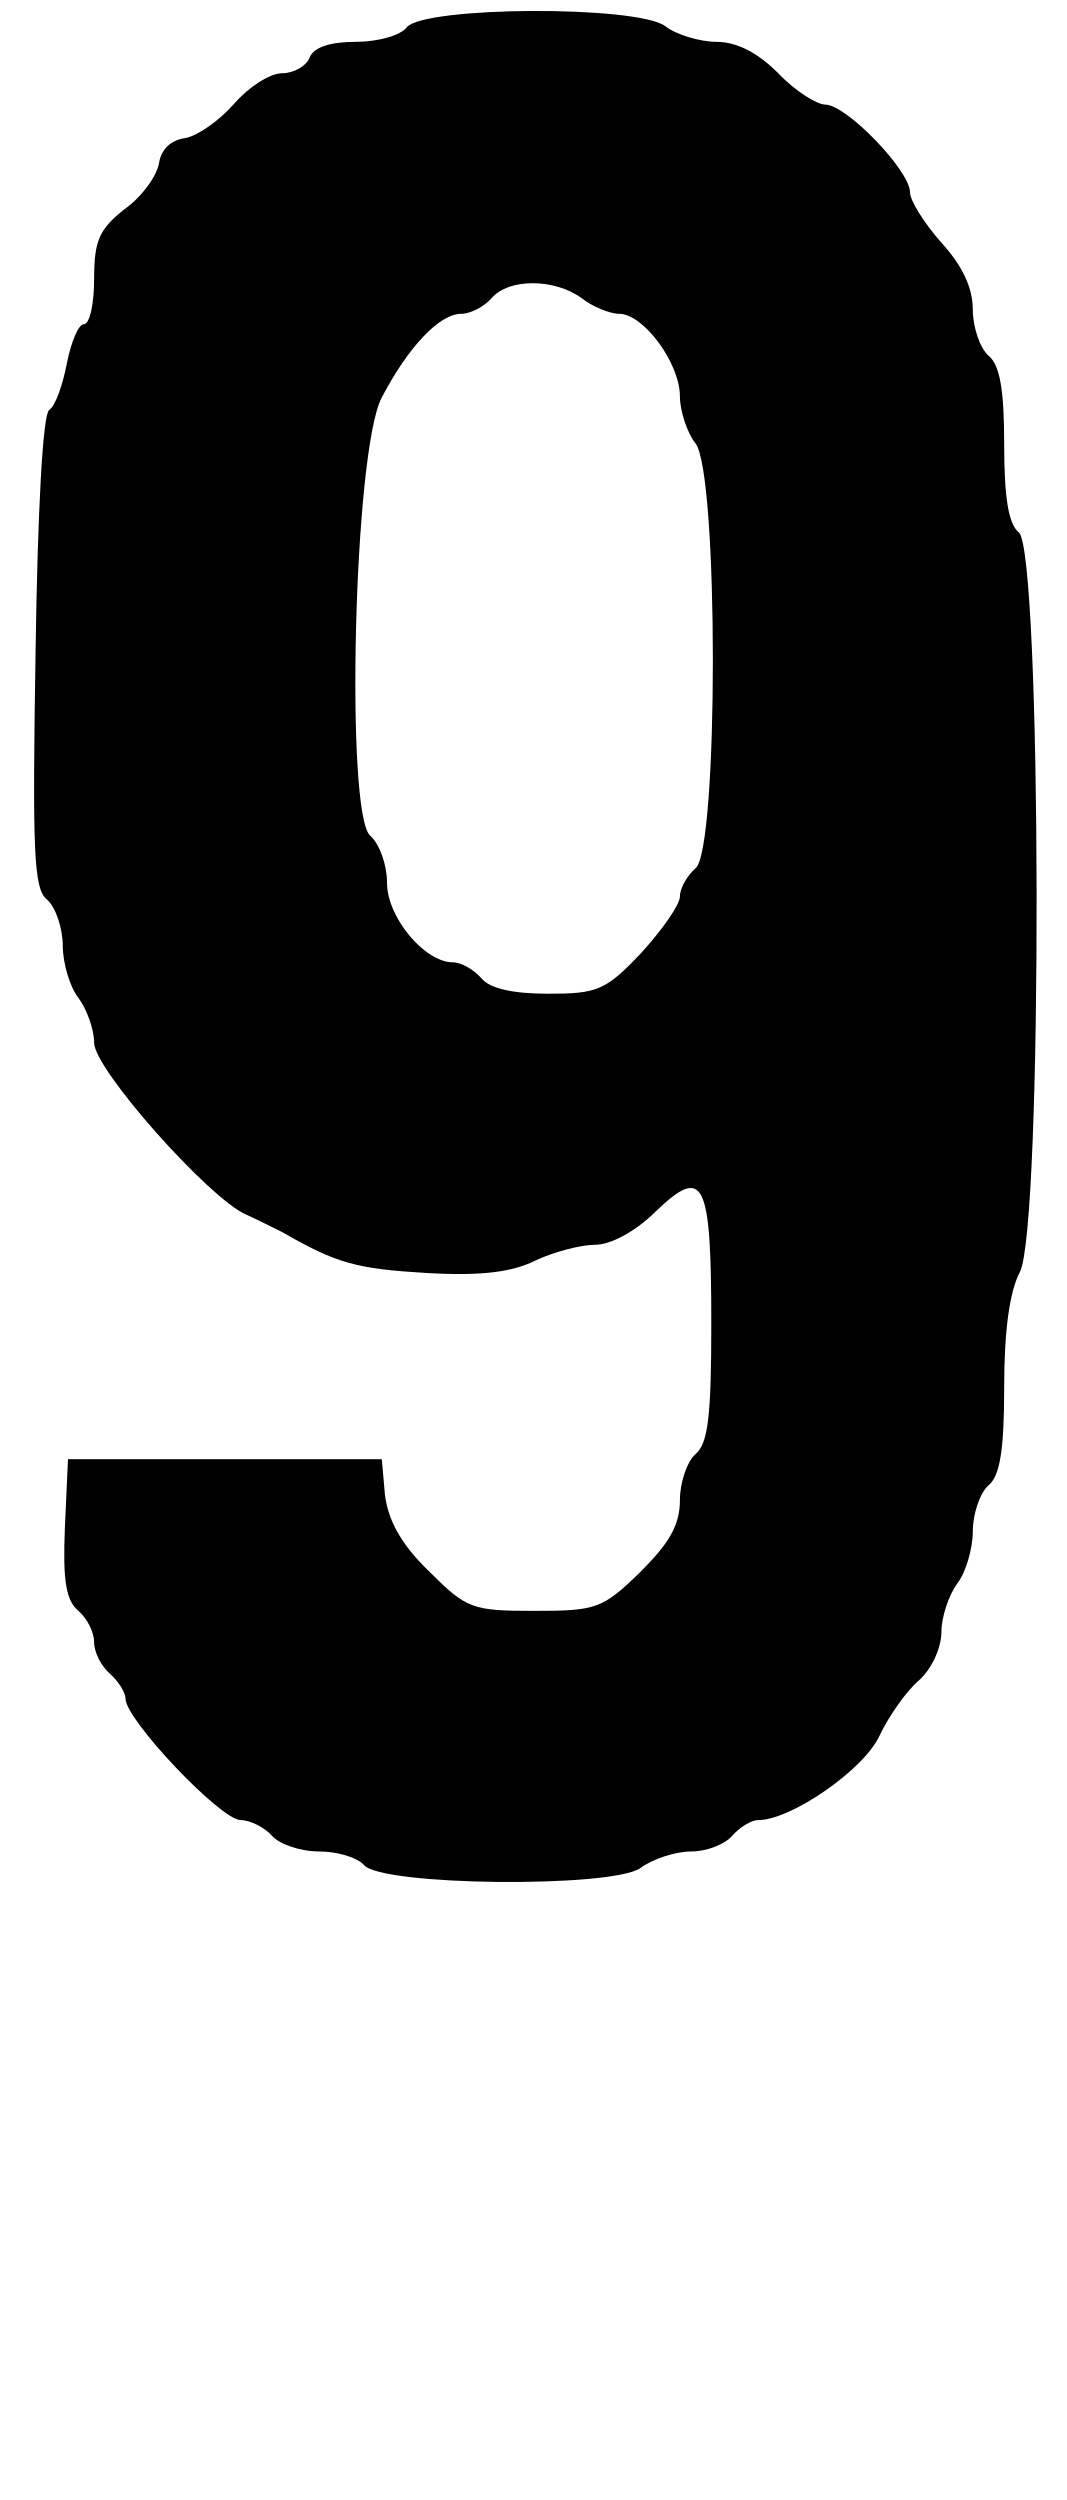
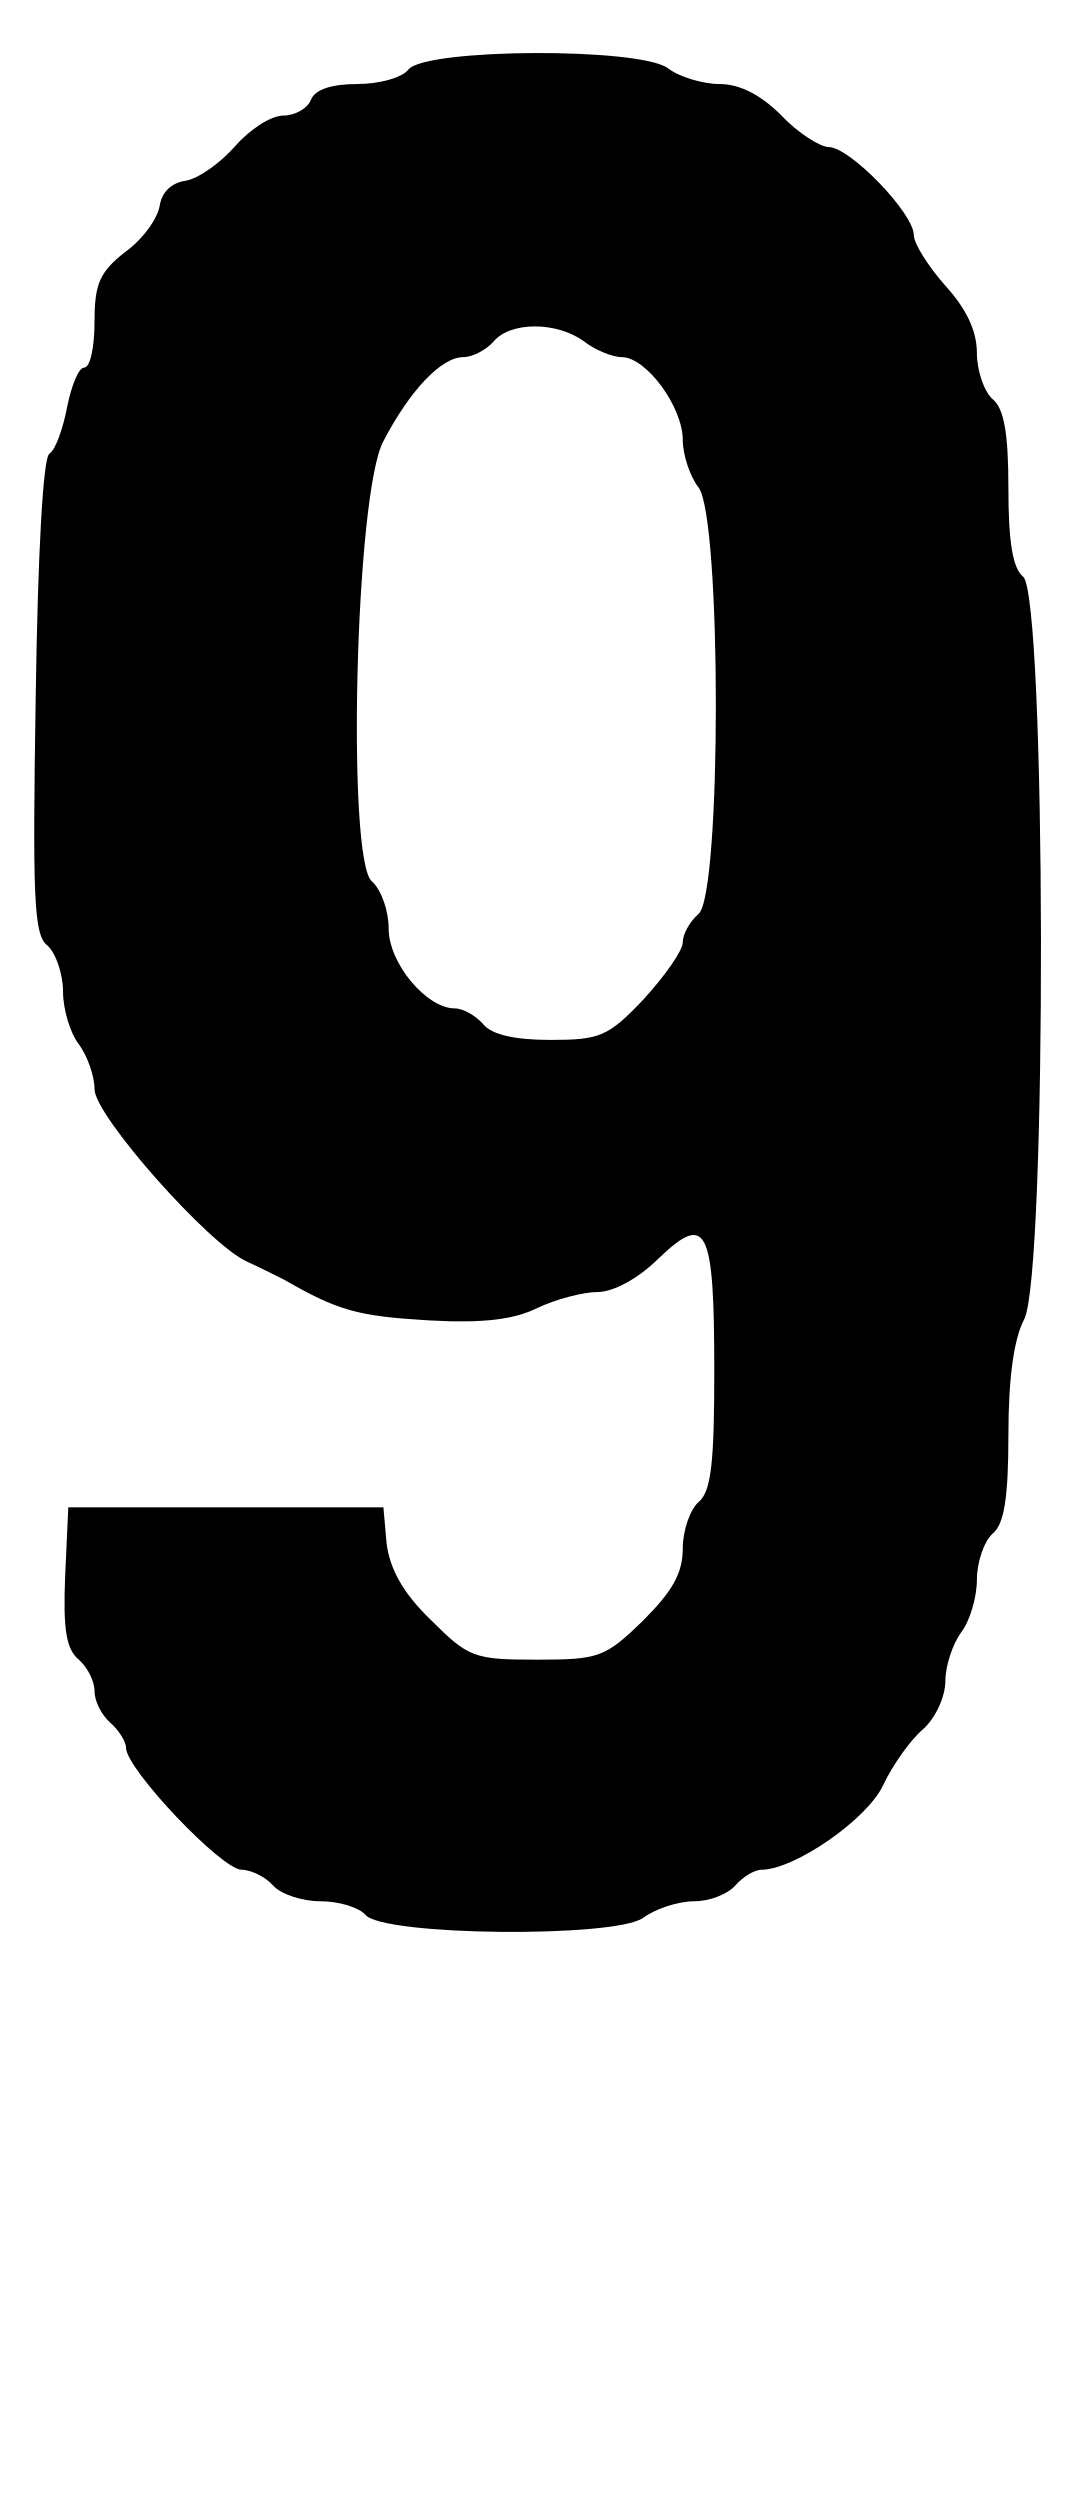
- <svg xmlns="http://www.w3.org/2000/svg" version="1.0" width="102pt" height="239pt" viewBox="0 0 102 239" preserveAspectRatio="xMidYMid meet">
-   <g transform="translate(0,239) scale(0.1,-0.1)" fill="#000000" stroke="none">
-     <path d="M389 2364 c-6 -8 -28 -14 -49 -14 -24 0 -40 -5 -44 -15 -3 -8 -15 -15 -26 -15 -12 0 -32 -13 -46 -29 -14 -16 -35 -31 -47 -33 -14 -2 -23 -11 -25 -24 -2 -12 -16 -32 -33 -44 -24 -19 -29 -30 -29 -66 0 -24 -4 -44 -10 -44 -5 0 -12 -17 -16 -37 -4 -21 -11 -41 -17 -45 -6 -4 -11 -94 -13 -231 -3 -190 -2 -227 11 -237 8 -7 15 -27 15 -44 0 -17 7 -40 15 -50 8 -11 15 -30 15 -43 0 -25 109 -148 145 -164 11 -5 27 -13 35 -17 52 -30 71 -35 138 -39 53 -3 82 1 104 12 17 8 43 15 57 15 15 0 39 13 58 32 46 44 53 30 53 -108 0 -87 -3 -114 -15 -124 -8 -7 -15 -27 -15 -44 0 -24 -10 -41 -38 -69 -36 -35 -42 -37 -101 -37 -60 0 -65 2 -101 38 -27 26 -39 49 -42 73 l-3 34 -150 0 -150 0 -3 -66 c-2 -50 1 -69 13 -79 8 -7 15 -20 15 -30 0 -10 7 -23 15 -30 8 -7 15 -18 15 -24 0 -20 91 -116 110 -116 9 0 23 -7 30 -15 7 -8 27 -15 45 -15 18 0 37 -6 43 -13 17 -20 236 -22 264 -3 12 9 34 16 49 16 15 0 32 7 39 15 7 8 18 15 25 15 31 0 101 48 116 81 9 19 26 43 38 53 12 11 21 31 21 46 0 14 7 35 15 46 8 10 15 33 15 50 0 17 7 37 15 44 11 9 15 34 15 94 0 53 5 91 15 110 22 42 21 689 -1 707 -10 8 -14 34 -14 84 0 52 -4 76 -15 85 -8 7 -15 27 -15 44 0 21 -10 42 -30 64 -16 18 -30 40 -30 48 0 21 -61 84 -81 84 -8 0 -29 13 -45 30 -19 19 -39 30 -59 30 -16 0 -39 7 -49 15 -27 20 -230 19 -247 -1z m167 -259 c10 -8 27 -15 36 -15 23 0 58 -47 58 -79 0 -14 7 -35 15 -45 22 -29 22 -388 0 -406 -8 -7 -15 -19 -15 -27 0 -8 -17 -32 -37 -54 -34 -36 -42 -39 -89 -39 -34 0 -56 5 -64 15 -7 8 -19 15 -27 15 -27 0 -63 43 -63 76 0 17 -7 37 -16 45 -24 20 -16 369 11 419 25 48 55 80 76 80 9 0 22 7 29 15 16 19 60 19 86 0z" />
+ <svg xmlns="http://www.w3.org/2000/svg" version="1.0" width="102pt" height="238pt" viewBox="0 0 102 238" preserveAspectRatio="xMidYMid meet">
+   <g transform="translate(0,238) scale(0.1,-0.1)" fill="#000000" stroke="none">
+     <path d="M389 2314 c-6 -8 -28 -14 -49 -14 -24 0 -40 -5 -44 -15 -3 -8 -15 -15 -26 -15 -12 0 -32 -13 -46 -29 -14 -16 -35 -31 -47 -33 -14 -2 -23 -11 -25 -24 -2 -12 -16 -32 -33 -44 -24 -19 -29 -30 -29 -66 0 -24 -4 -44 -10 -44 -5 0 -12 -17 -16 -37 -4 -21 -11 -41 -17 -45 -6 -4 -11 -94 -13 -231 -3 -190 -2 -227 11 -237 8 -7 15 -27 15 -44 0 -17 7 -40 15 -50 8 -11 15 -30 15 -43 0 -25 109 -148 145 -164 11 -5 27 -13 35 -17 52 -30 71 -35 138 -39 53 -3 82 1 104 12 17 8 43 15 57 15 15 0 39 13 58 32 46 44 53 30 53 -108 0 -87 -3 -114 -15 -124 -8 -7 -15 -27 -15 -44 0 -24 -10 -41 -38 -69 -36 -35 -42 -37 -101 -37 -60 0 -65 2 -101 38 -27 26 -39 49 -42 73 l-3 34 -150 0 -150 0 -3 -66 c-2 -50 1 -69 13 -79 8 -7 15 -20 15 -30 0 -10 7 -23 15 -30 8 -7 15 -18 15 -24 0 -20 91 -116 110 -116 9 0 23 -7 30 -15 7 -8 27 -15 45 -15 18 0 37 -6 43 -13 17 -20 236 -22 264 -3 12 9 34 16 49 16 15 0 32 7 39 15 7 8 18 15 25 15 31 0 101 48 116 81 9 19 26 43 38 53 12 11 21 31 21 46 0 14 7 35 15 46 8 10 15 33 15 50 0 17 7 37 15 44 11 9 15 34 15 94 0 53 5 91 15 110 22 42 21 689 -1 707 -10 8 -14 34 -14 84 0 52 -4 76 -15 85 -8 7 -15 27 -15 44 0 21 -10 42 -30 64 -16 18 -30 40 -30 48 0 21 -61 84 -81 84 -8 0 -29 13 -45 30 -19 19 -39 30 -59 30 -16 0 -39 7 -49 15 -27 20 -230 19 -247 -1z m167 -259 c10 -8 27 -15 36 -15 23 0 58 -47 58 -79 0 -14 7 -35 15 -45 22 -29 22 -388 0 -406 -8 -7 -15 -19 -15 -27 0 -8 -17 -32 -37 -54 -34 -36 -42 -39 -89 -39 -34 0 -56 5 -64 15 -7 8 -19 15 -27 15 -27 0 -63 43 -63 76 0 17 -7 37 -16 45 -24 20 -16 369 11 419 25 48 55 80 76 80 9 0 22 7 29 15 16 19 60 19 86 0z" />
  </g>
</svg>
